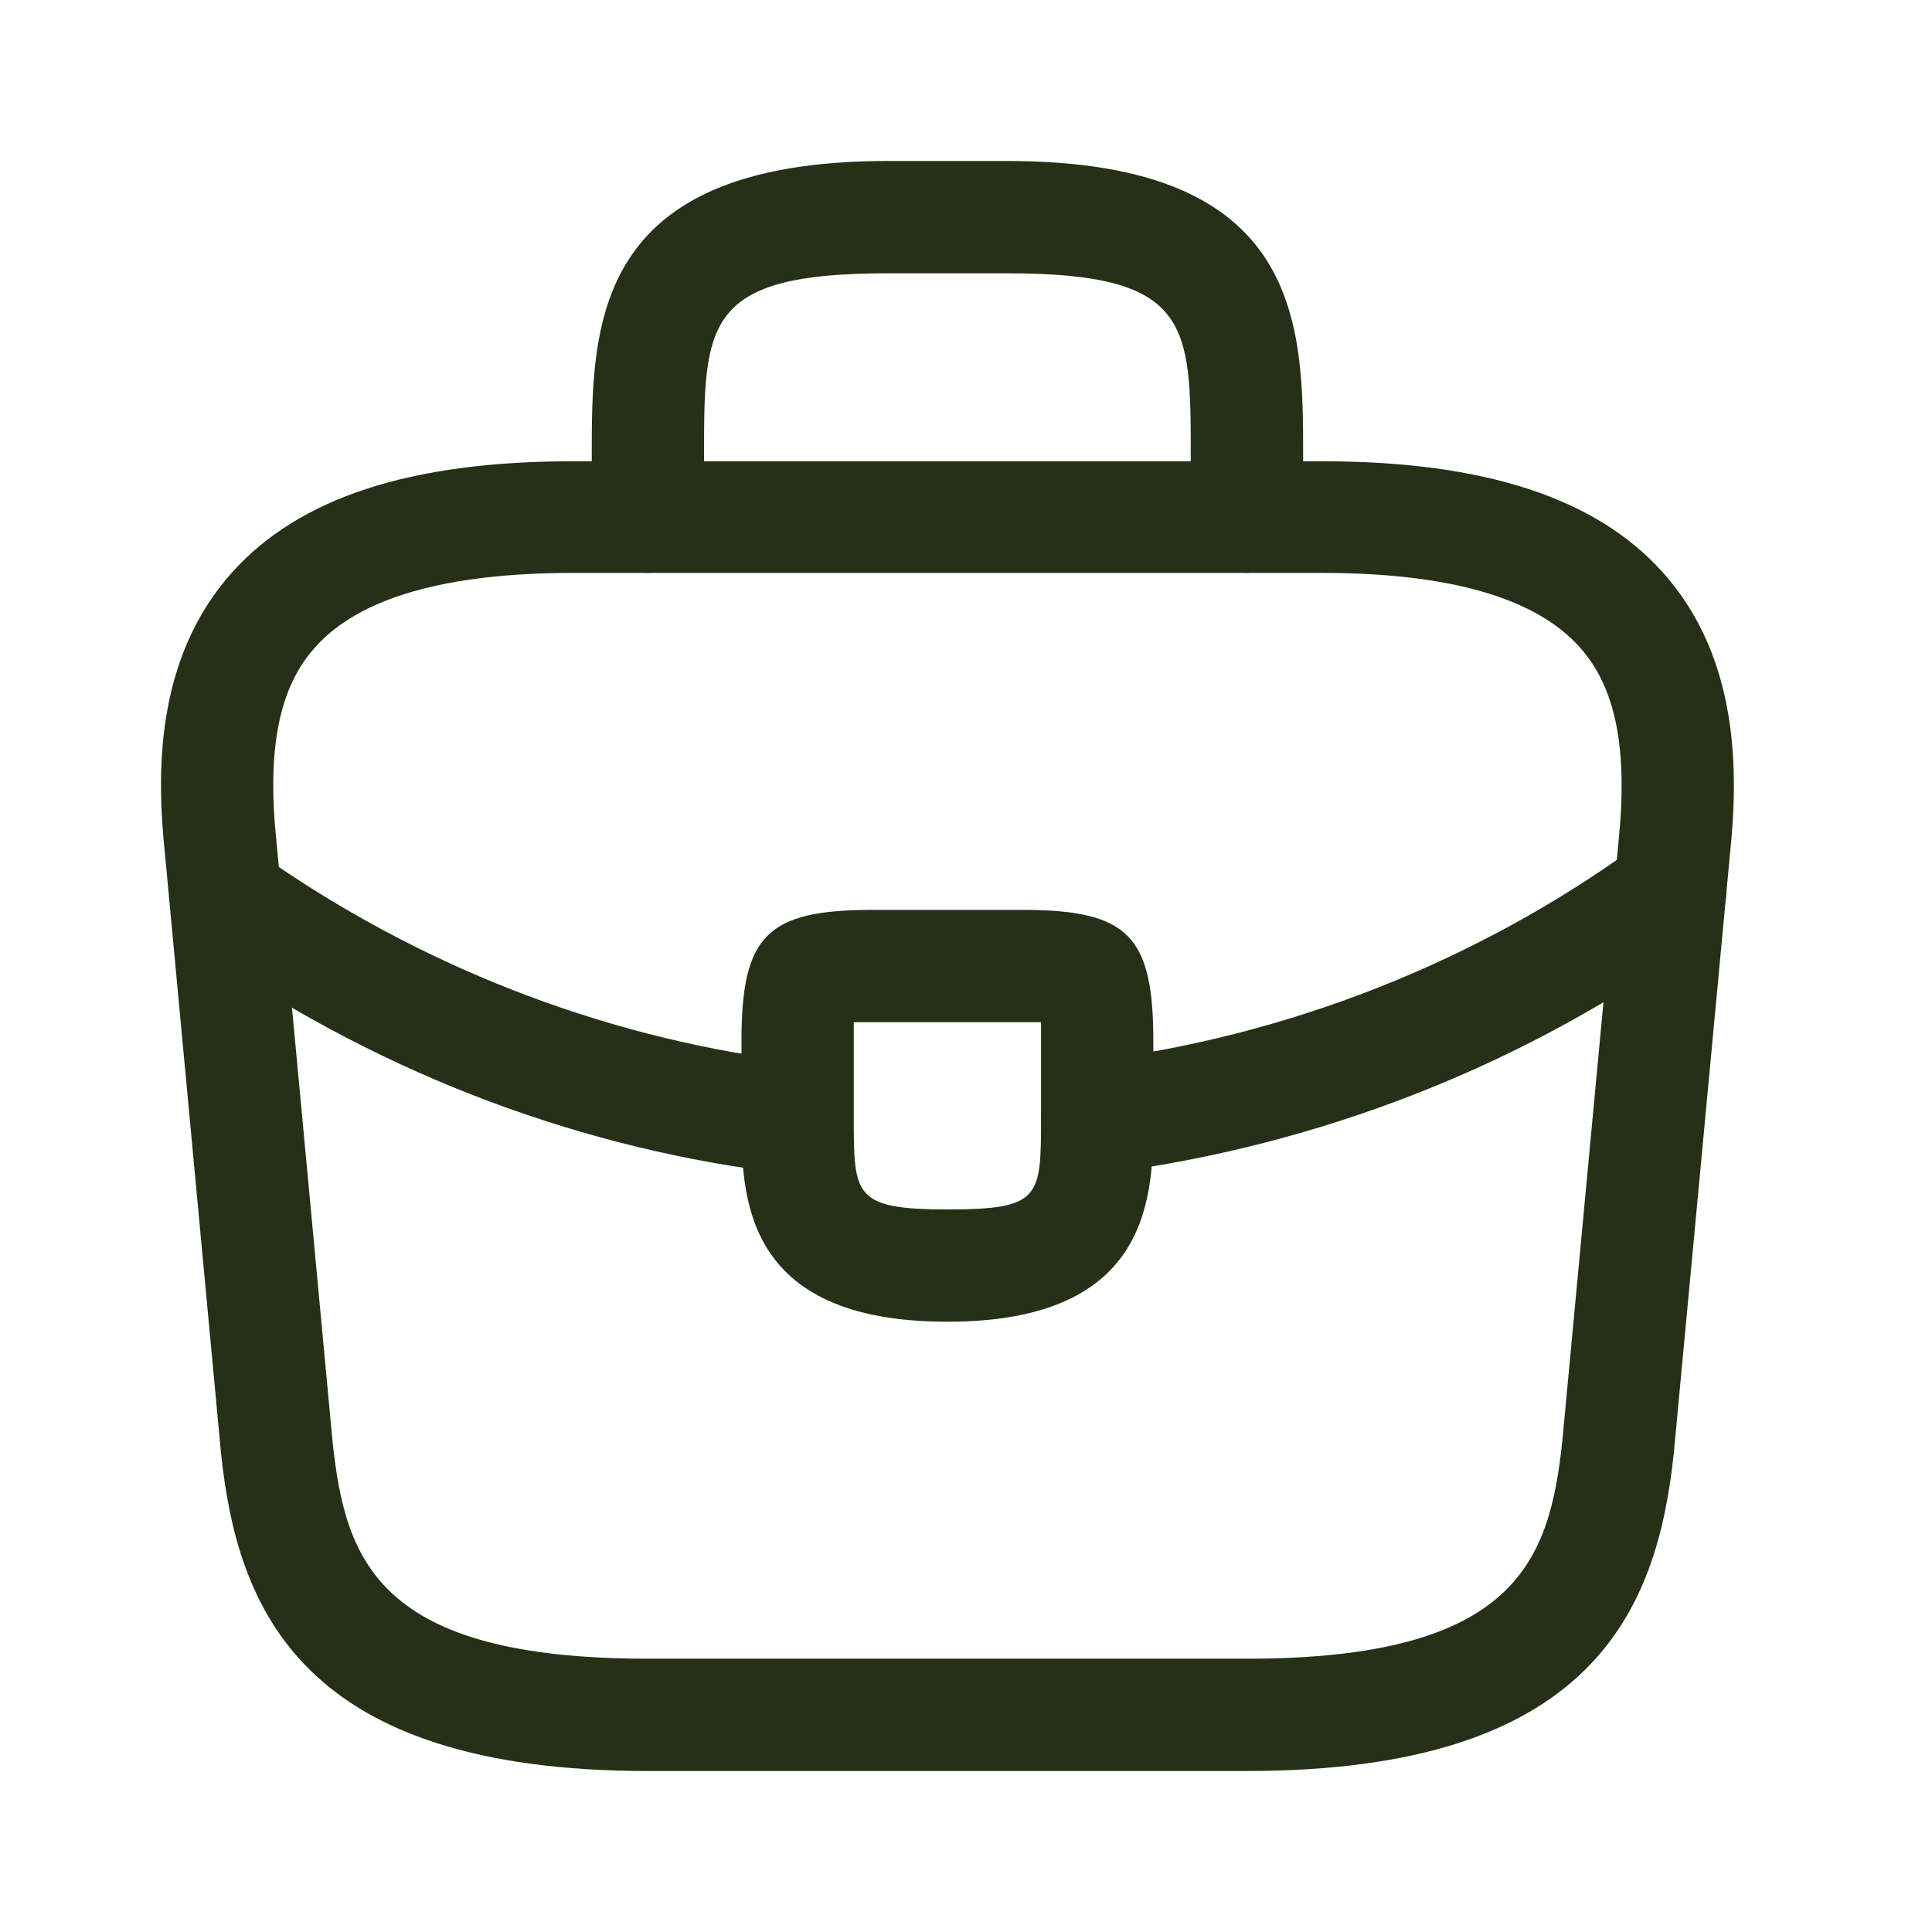
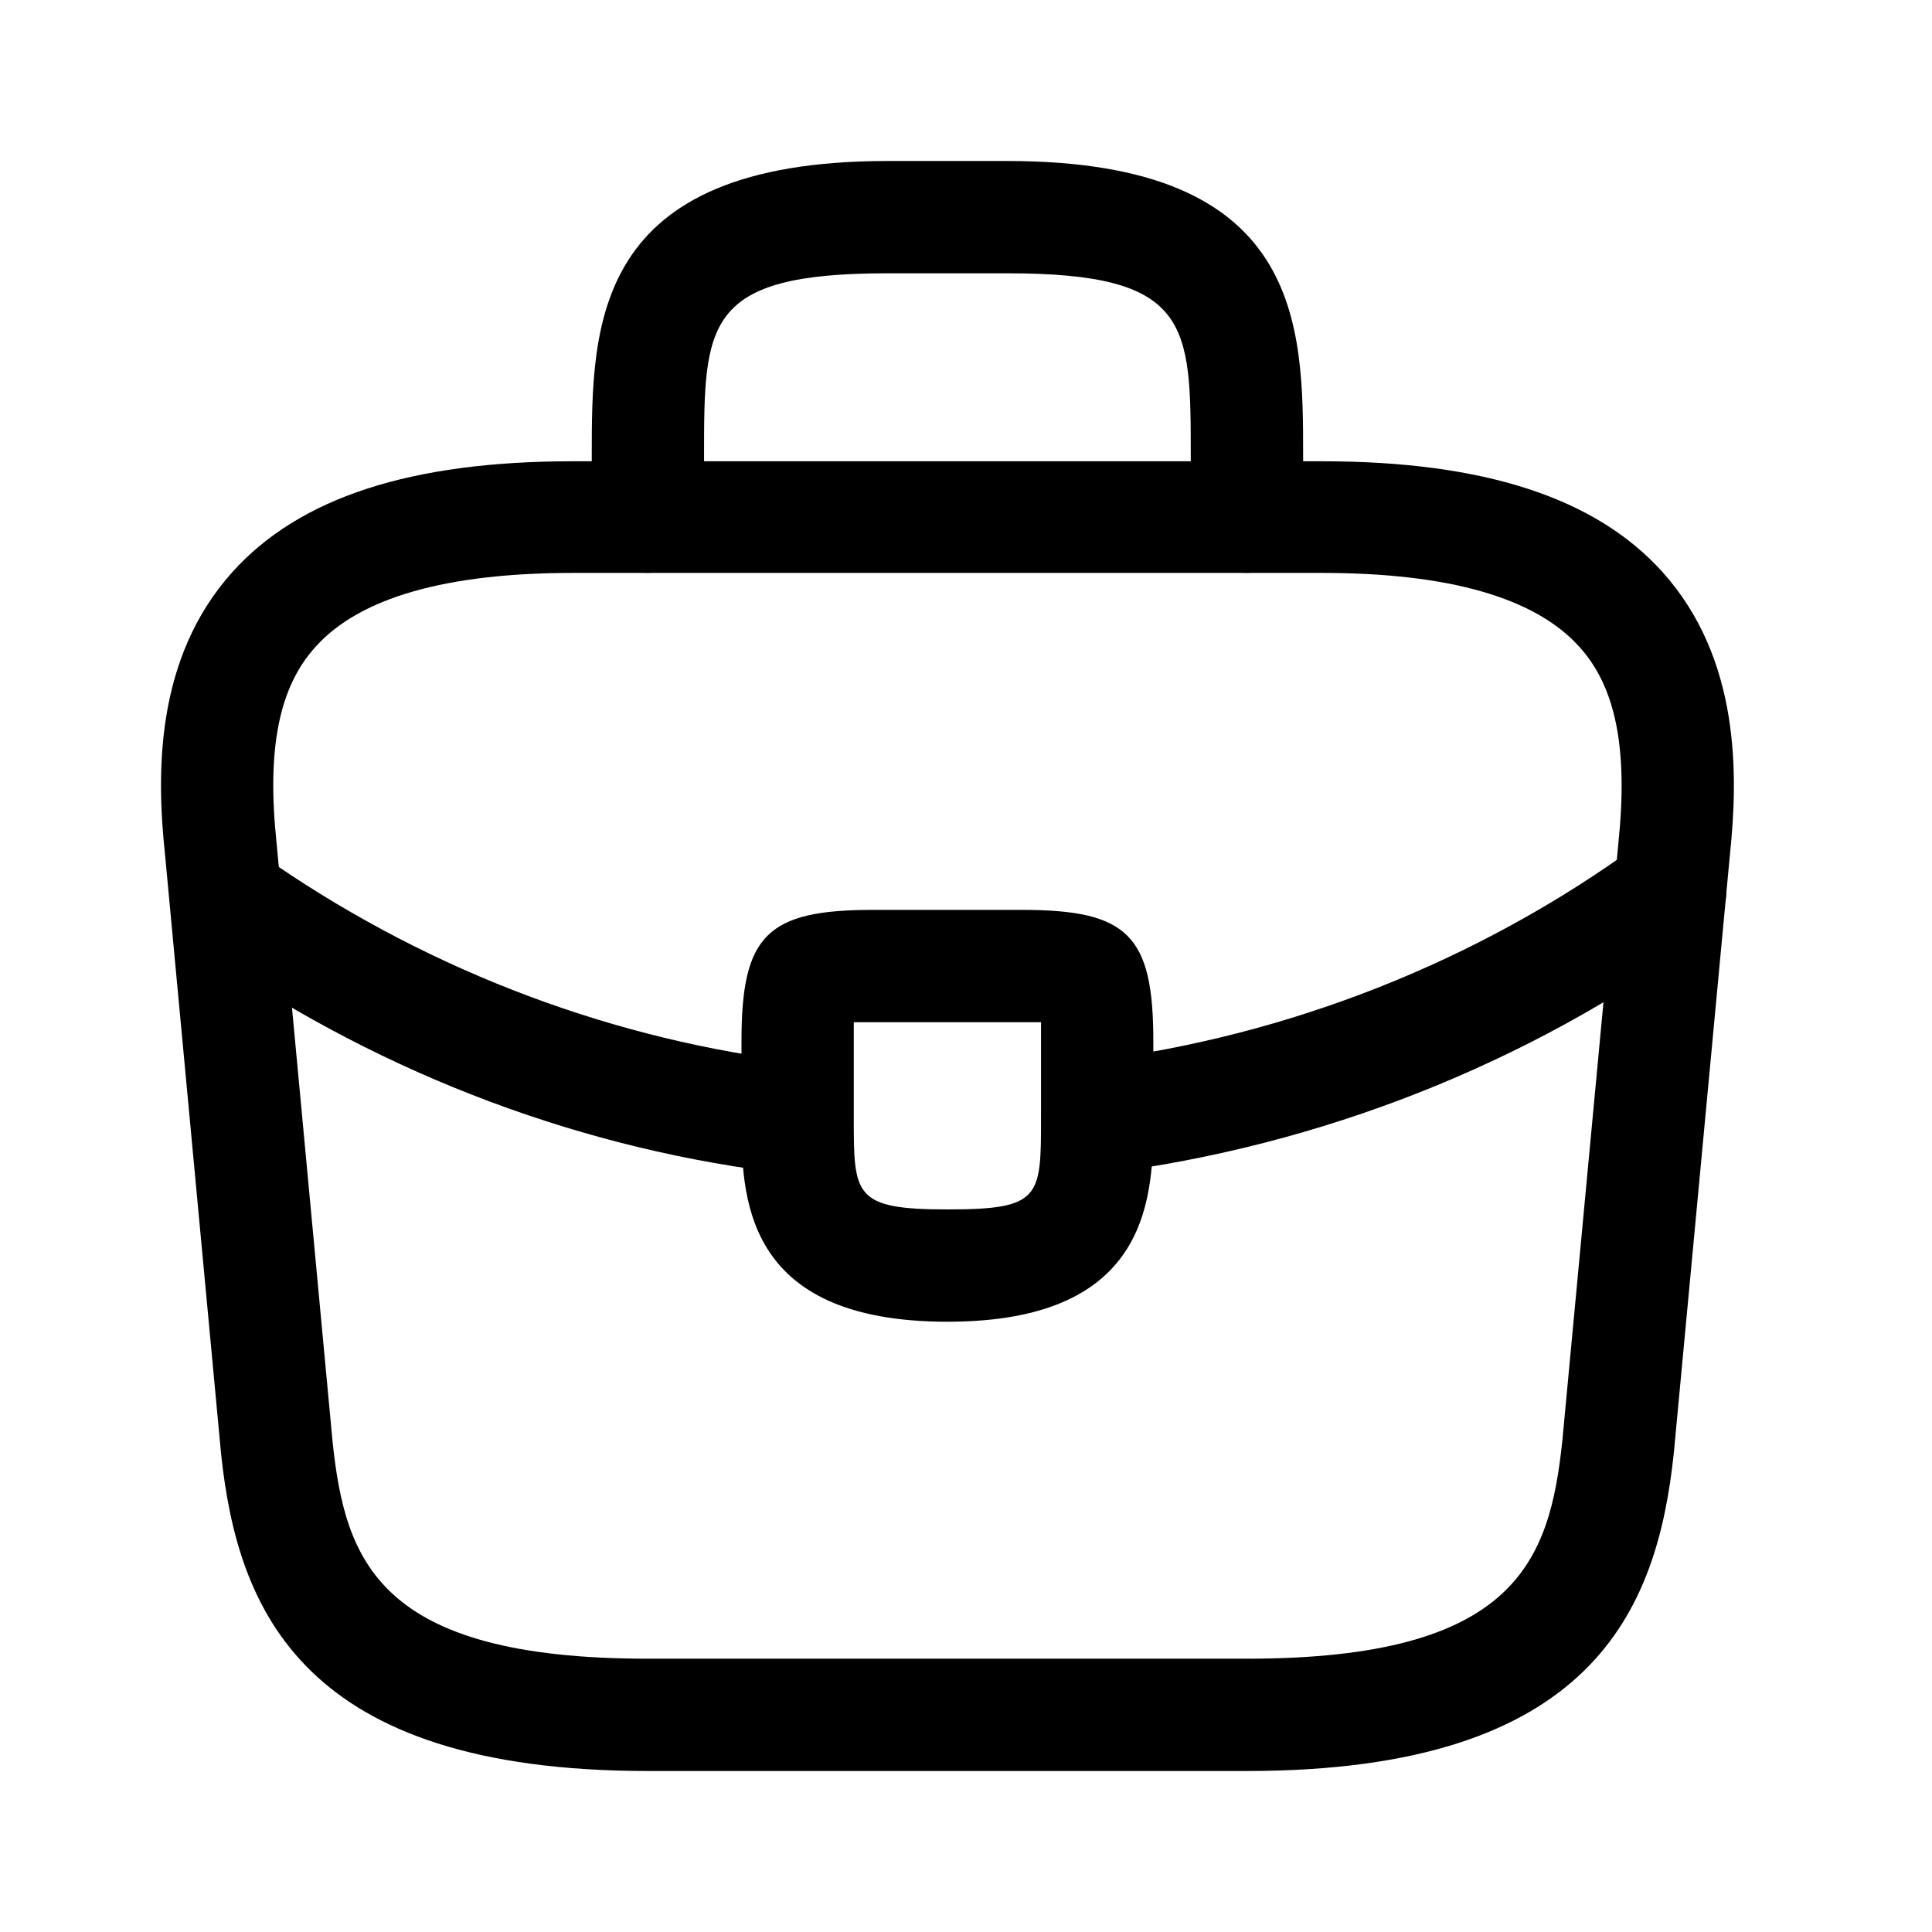
- <svg xmlns="http://www.w3.org/2000/svg" width="24" height="24" viewBox="0 0 24 24" fill="none">
-   <path d="M15.49 22H8.049C3.751 22 2.951 20 2.746 18.056L2.049 10.605C1.946 9.628 1.918 8.186 2.886 7.107C3.723 6.177 5.109 5.73 7.118 5.73H16.421C18.439 5.73 19.825 6.186 20.653 7.107C21.621 8.186 21.593 9.628 21.49 10.614L20.793 18.047C20.588 20 19.788 22 15.49 22ZM7.118 7.117C5.546 7.117 4.467 7.423 3.918 8.037C3.462 8.54 3.314 9.312 3.435 10.465L4.132 17.916C4.29 19.386 4.69 20.605 8.049 20.605H15.49C18.839 20.605 19.248 19.386 19.407 17.907L20.104 10.475C20.225 9.312 20.076 8.54 19.621 8.037C19.072 7.423 17.993 7.117 16.421 7.117H7.118Z" fill="#253017" />
-   <path d="M15.49 7.116C15.109 7.116 14.792 6.8 14.792 6.419V5.674C14.792 4.019 14.792 3.395 12.513 3.395H11.025C8.746 3.395 8.746 4.019 8.746 5.674V6.419C8.746 6.8 8.43 7.116 8.048 7.116C7.667 7.116 7.351 6.8 7.351 6.419V5.674C7.351 4.037 7.351 2 11.025 2H12.513C16.188 2 16.188 4.037 16.188 5.674V6.419C16.188 6.8 15.871 7.116 15.49 7.116Z" fill="#253017" />
-   <path d="M11.769 16.419C9.211 16.419 9.211 14.838 9.211 13.889V12.931C9.211 11.619 9.527 11.303 10.839 11.303H12.699C14.011 11.303 14.327 11.619 14.327 12.931V13.861C14.327 14.828 14.327 16.419 11.769 16.419ZM10.606 12.698C10.606 12.773 10.606 12.856 10.606 12.931V13.889C10.606 14.847 10.606 15.024 11.769 15.024C12.932 15.024 12.932 14.875 12.932 13.88V12.931C12.932 12.856 12.932 12.773 12.932 12.698C12.857 12.698 12.774 12.698 12.699 12.698H10.839C10.764 12.698 10.681 12.698 10.606 12.698Z" fill="#253017" />
-   <path d="M13.63 14.578C13.285 14.578 12.979 14.317 12.941 13.964C12.895 13.582 13.165 13.229 13.546 13.182C16.002 12.875 18.355 11.945 20.337 10.503C20.644 10.271 21.081 10.345 21.313 10.661C21.537 10.968 21.471 11.405 21.155 11.638C18.979 13.219 16.411 14.233 13.713 14.578C13.685 14.578 13.658 14.578 13.63 14.578Z" fill="#253017" />
-   <path d="M9.909 14.585C9.881 14.585 9.853 14.585 9.825 14.585C7.277 14.297 4.793 13.367 2.644 11.897C2.328 11.683 2.244 11.246 2.458 10.93C2.672 10.613 3.109 10.53 3.425 10.744C5.388 12.083 7.649 12.93 9.974 13.199C10.356 13.246 10.635 13.59 10.588 13.972C10.56 14.325 10.263 14.585 9.909 14.585Z" fill="#253017" />
+ <svg xmlns="http://www.w3.org/2000/svg" width="24" height="24" viewBox="0 0 24 24" fill="currentColor">
+   <path d="M15.49 22H8.049C3.751 22 2.951 20 2.746 18.056L2.049 10.605C1.946 9.628 1.918 8.186 2.886 7.107C3.723 6.177 5.109 5.73 7.118 5.73H16.421C18.439 5.73 19.825 6.186 20.653 7.107C21.621 8.186 21.593 9.628 21.49 10.614L20.793 18.047C20.588 20 19.788 22 15.49 22ZM7.118 7.117C5.546 7.117 4.467 7.423 3.918 8.037C3.462 8.54 3.314 9.312 3.435 10.465L4.132 17.916C4.29 19.386 4.69 20.605 8.049 20.605H15.49C18.839 20.605 19.248 19.386 19.407 17.907L20.104 10.475C20.225 9.312 20.076 8.54 19.621 8.037C19.072 7.423 17.993 7.117 16.421 7.117H7.118Z" />
+   <path d="M15.49 7.116C15.109 7.116 14.792 6.8 14.792 6.419V5.674C14.792 4.019 14.792 3.395 12.513 3.395H11.025C8.746 3.395 8.746 4.019 8.746 5.674V6.419C8.746 6.8 8.43 7.116 8.048 7.116C7.667 7.116 7.351 6.8 7.351 6.419V5.674C7.351 4.037 7.351 2 11.025 2H12.513C16.188 2 16.188 4.037 16.188 5.674V6.419C16.188 6.8 15.871 7.116 15.49 7.116Z" />
+   <path d="M11.769 16.419C9.211 16.419 9.211 14.838 9.211 13.889V12.931C9.211 11.619 9.527 11.303 10.839 11.303H12.699C14.011 11.303 14.327 11.619 14.327 12.931V13.861C14.327 14.828 14.327 16.419 11.769 16.419ZM10.606 12.698C10.606 12.773 10.606 12.856 10.606 12.931V13.889C10.606 14.847 10.606 15.024 11.769 15.024C12.932 15.024 12.932 14.875 12.932 13.88V12.931C12.932 12.856 12.932 12.773 12.932 12.698C12.857 12.698 12.774 12.698 12.699 12.698H10.839C10.764 12.698 10.681 12.698 10.606 12.698Z" />
+   <path d="M13.63 14.578C13.285 14.578 12.979 14.317 12.941 13.964C12.895 13.582 13.165 13.229 13.546 13.182C16.002 12.875 18.355 11.945 20.337 10.503C20.644 10.271 21.081 10.345 21.313 10.661C21.537 10.968 21.471 11.405 21.155 11.638C18.979 13.219 16.411 14.233 13.713 14.578C13.685 14.578 13.658 14.578 13.63 14.578Z" />
+   <path d="M9.909 14.585C9.881 14.585 9.853 14.585 9.825 14.585C7.277 14.297 4.793 13.367 2.644 11.897C2.328 11.683 2.244 11.246 2.458 10.93C2.672 10.613 3.109 10.53 3.425 10.744C5.388 12.083 7.649 12.93 9.974 13.199C10.356 13.246 10.635 13.59 10.588 13.972C10.56 14.325 10.263 14.585 9.909 14.585Z" />
</svg>
